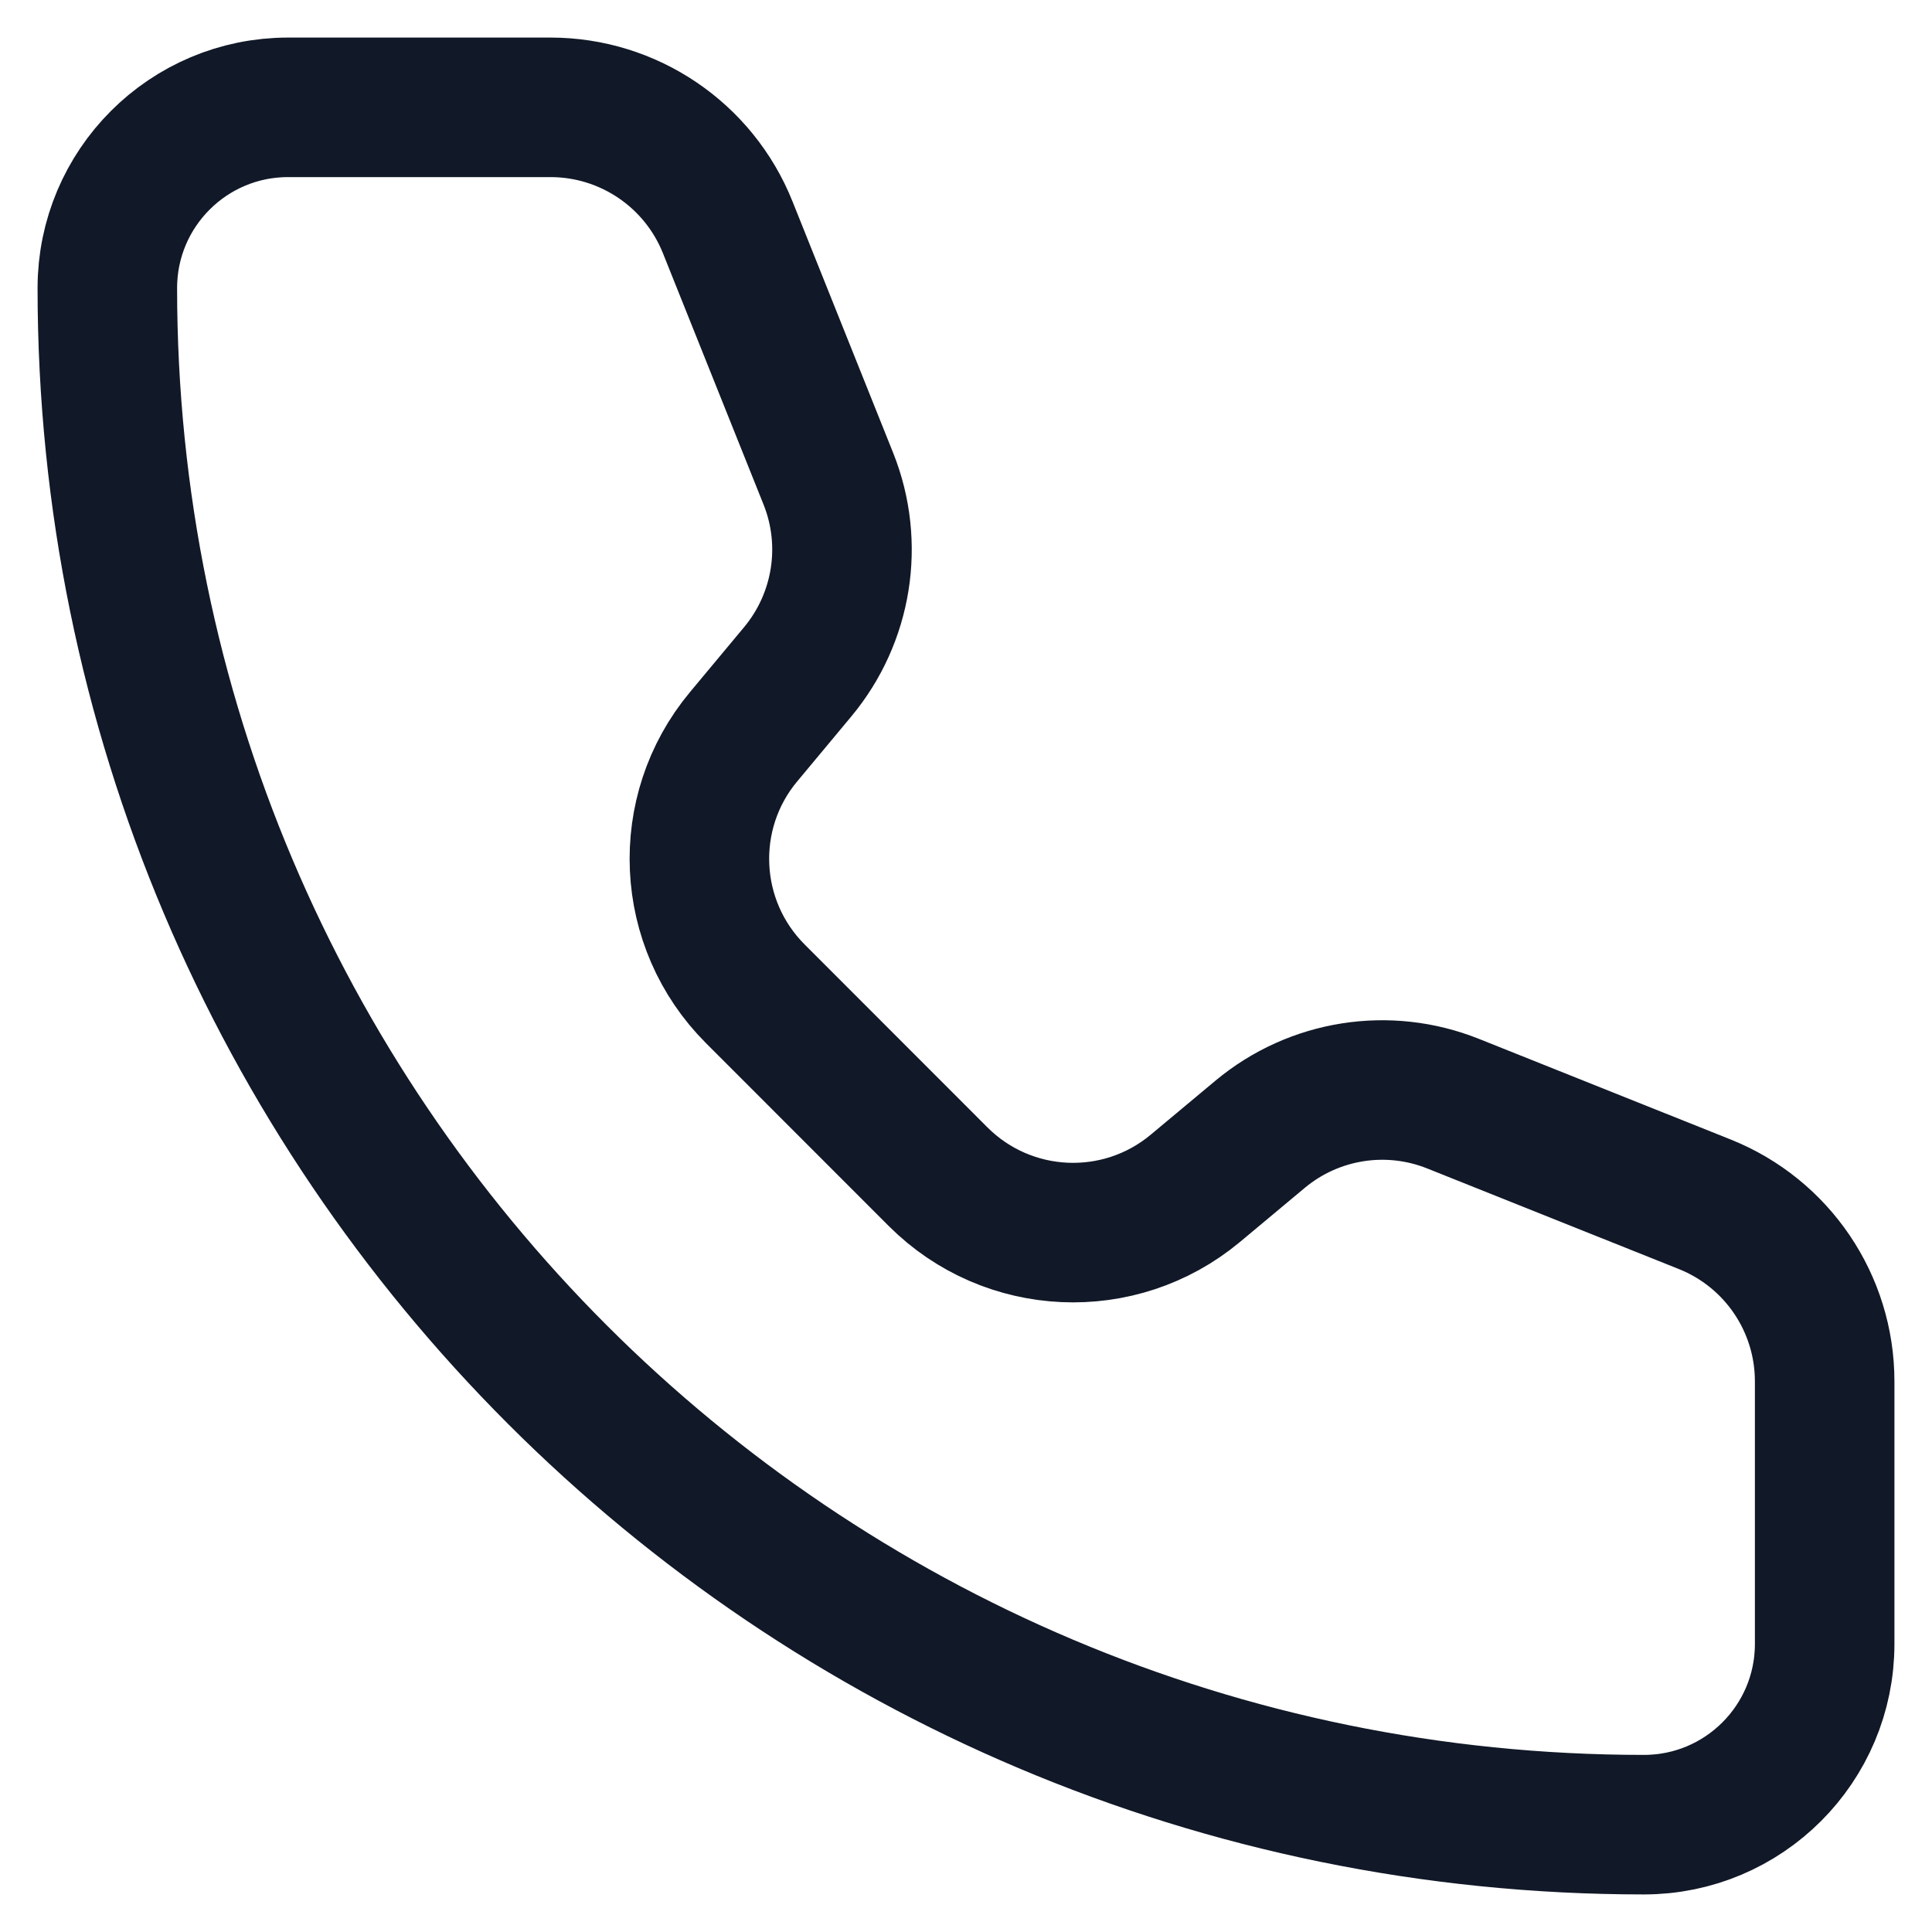
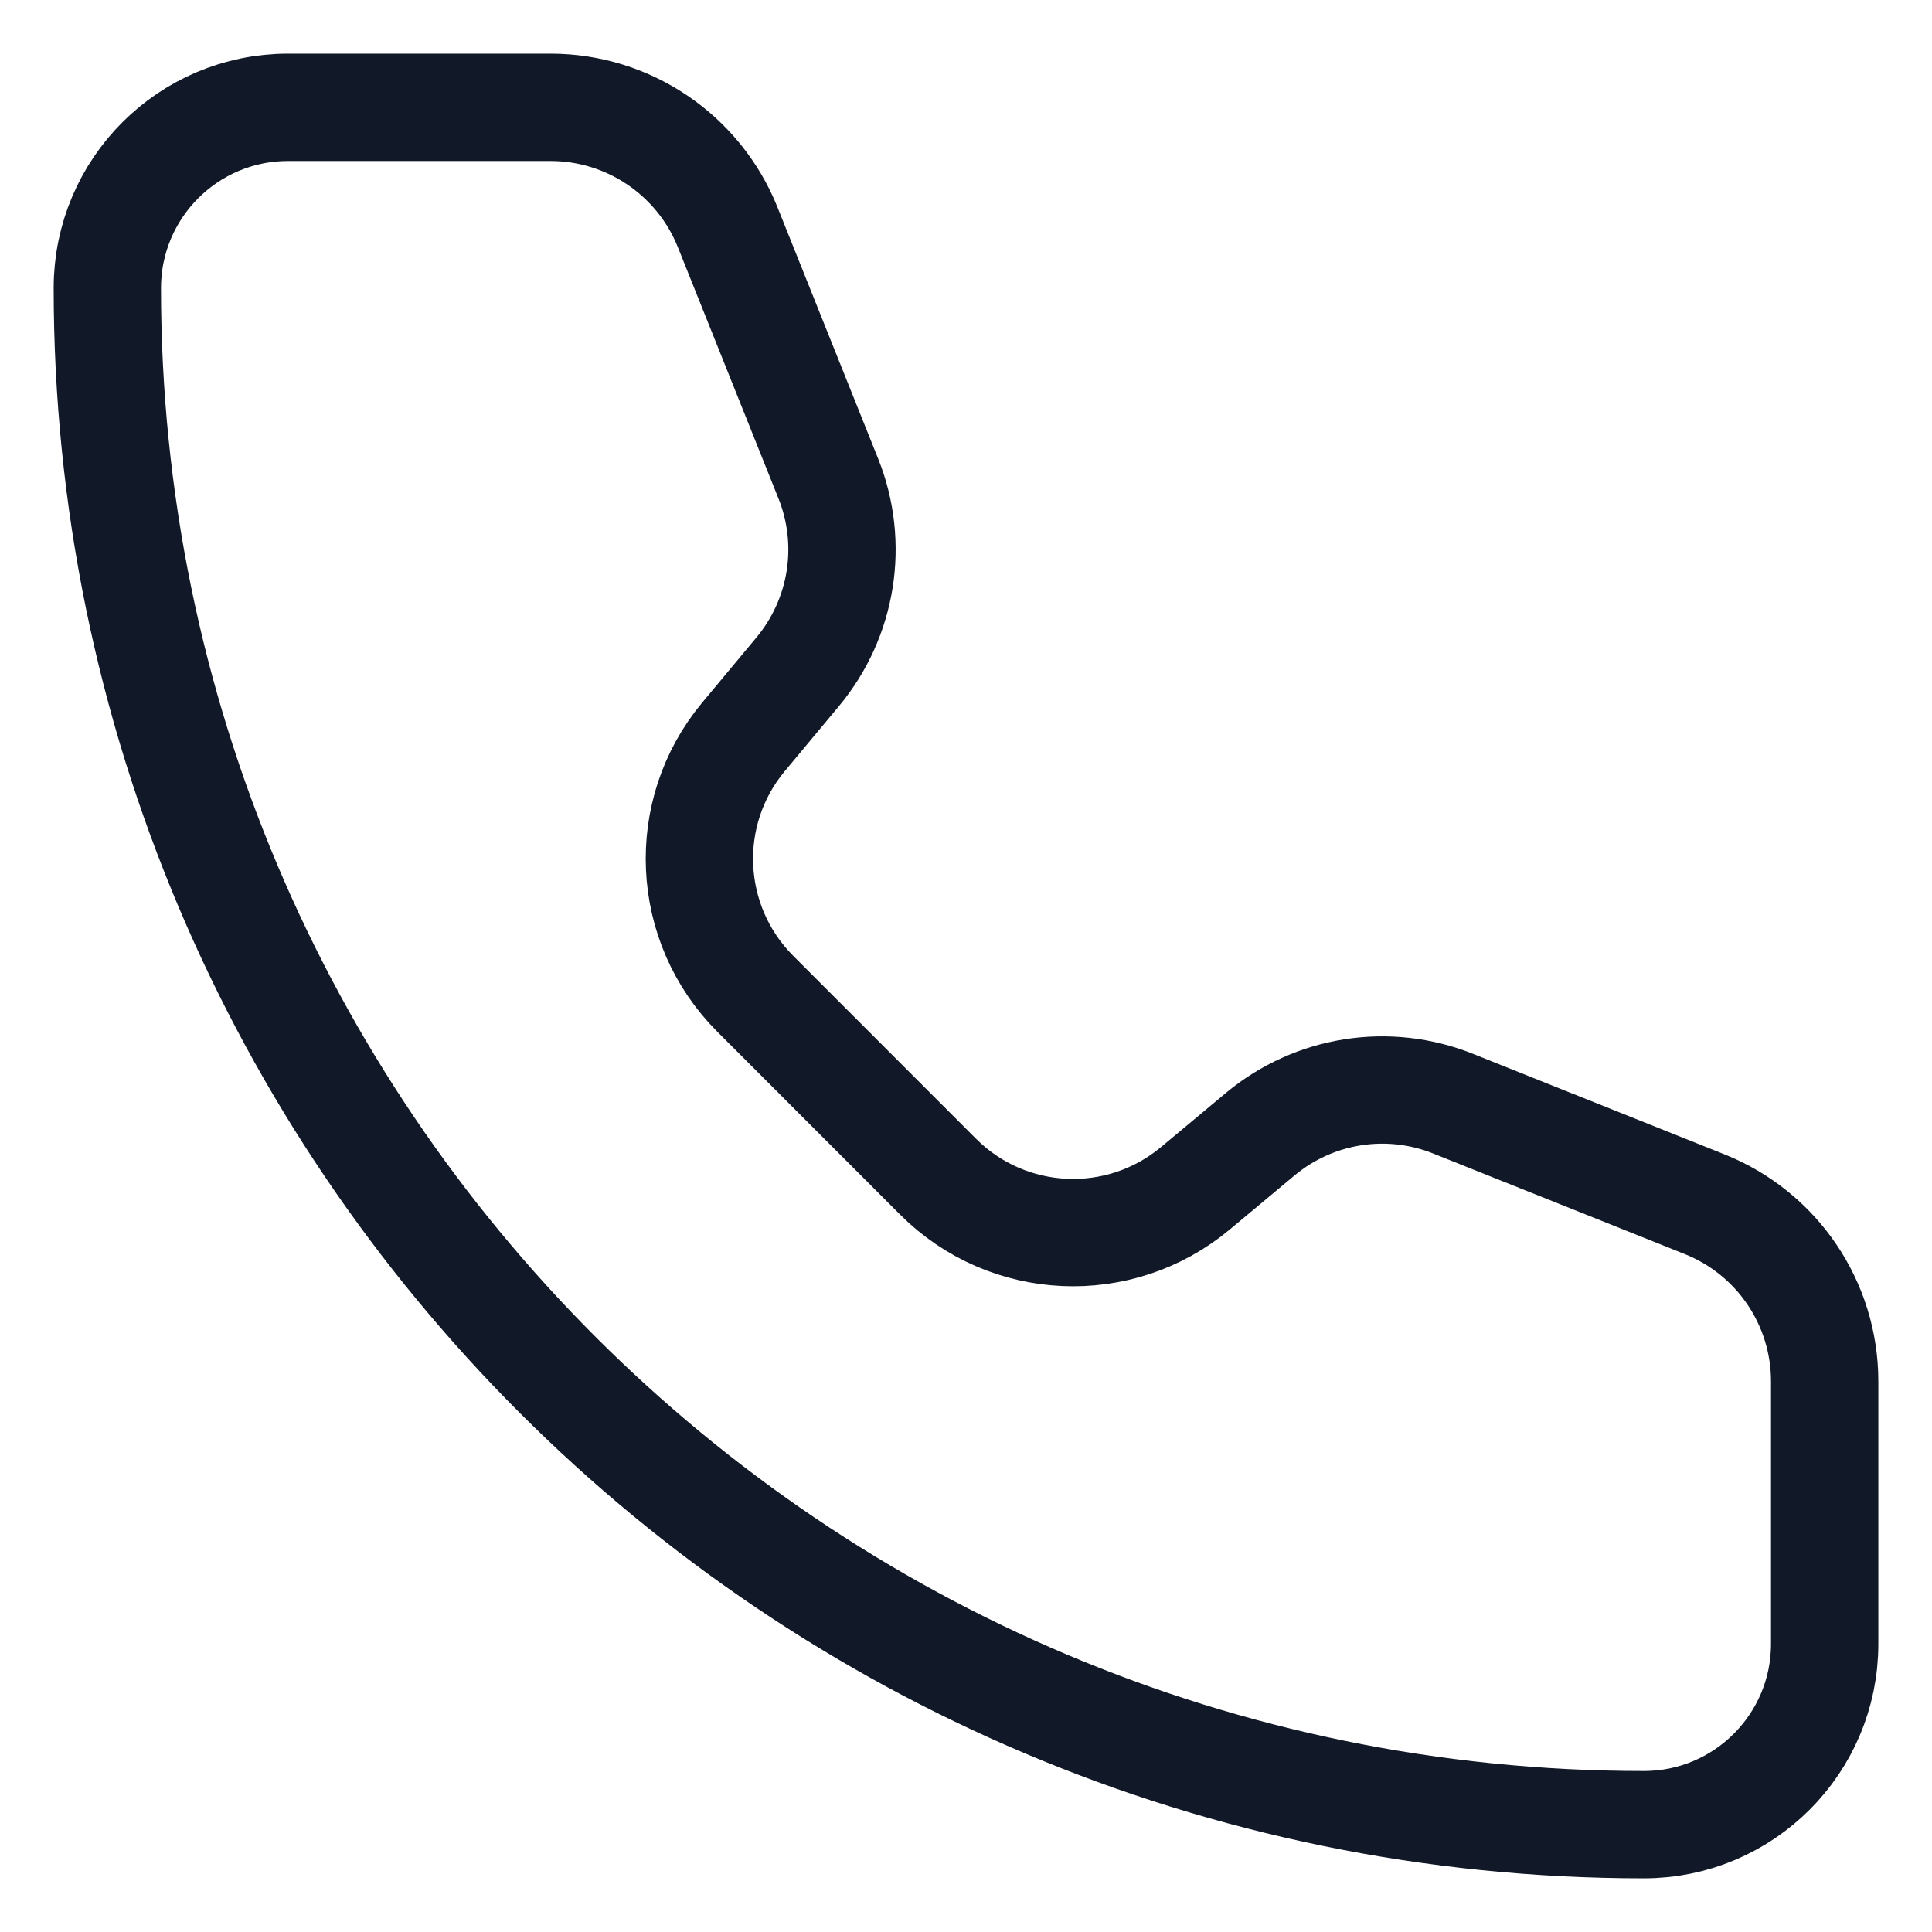
<svg xmlns="http://www.w3.org/2000/svg" width="18" height="18" viewBox="0 0 18 18" fill="none">
-   <path d="M6.78 2.118C6.51 1.443 5.856 1 5.129 1H2.684C1.754 1 1 1.754 1 2.684C1 10.59 7.409 17 15.316 17C16.246 17 17 16.246 17 15.316L17 12.87C17 12.143 16.558 11.49 15.883 11.22L13.539 10.283C12.933 10.04 12.243 10.149 11.741 10.567L11.136 11.072C10.43 11.66 9.391 11.614 8.74 10.963L7.037 9.259C6.387 8.609 6.339 7.57 6.928 6.864L7.432 6.259C7.85 5.757 7.96 5.067 7.718 4.461L6.78 2.118Z" stroke="#111827" stroke-width="1.3" stroke-linecap="round" stroke-linejoin="round" />
+   <path d="M6.78 2.118C6.51 1.443 5.856 1 5.129 1H2.684C1.754 1 1 1.754 1 2.684C1 10.59 7.409 17 15.316 17C16.246 17 17 16.246 17 15.316L17 12.87C17 12.143 16.558 11.49 15.883 11.22L13.539 10.283C12.933 10.04 12.243 10.149 11.741 10.567L11.136 11.072C10.43 11.66 9.391 11.614 8.74 10.963L7.037 9.259C6.387 8.609 6.339 7.57 6.928 6.864L7.432 6.259C7.85 5.757 7.96 5.067 7.718 4.461L6.78 2.118Z" stroke="#111827" strokeWidth="1.3" strokeLinecap="round" strokeLinejoin="round" />
</svg>
